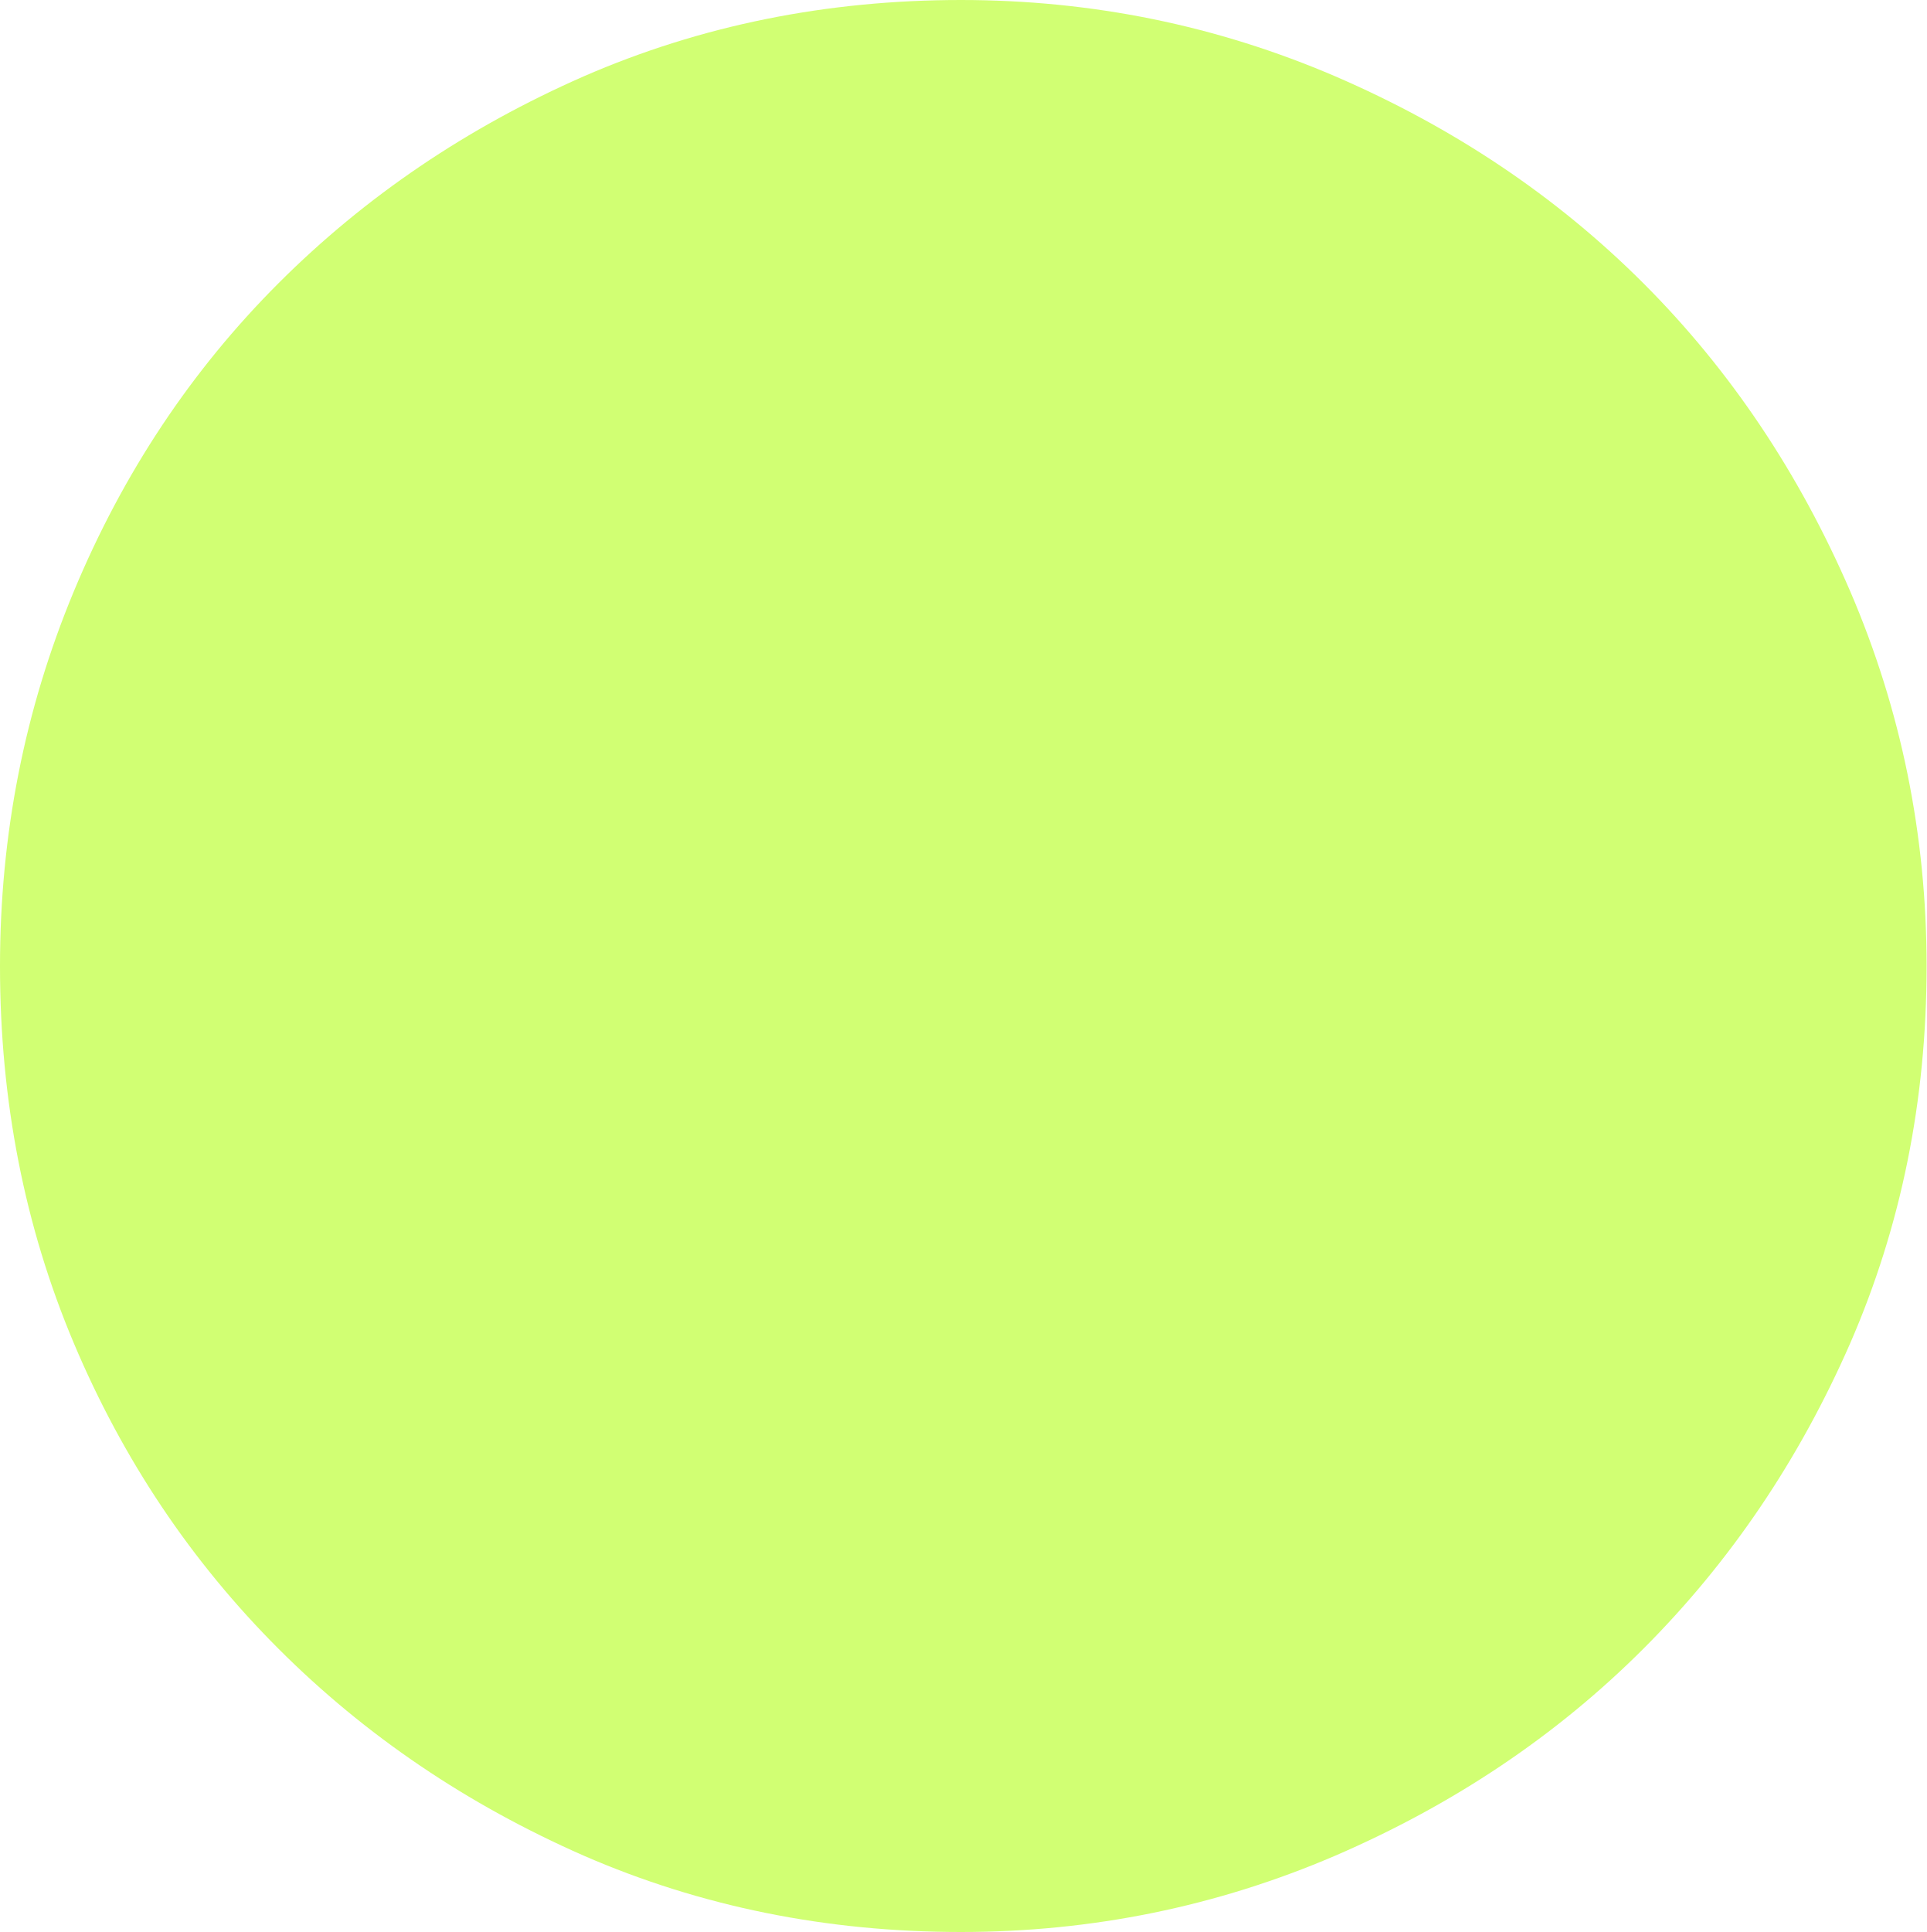
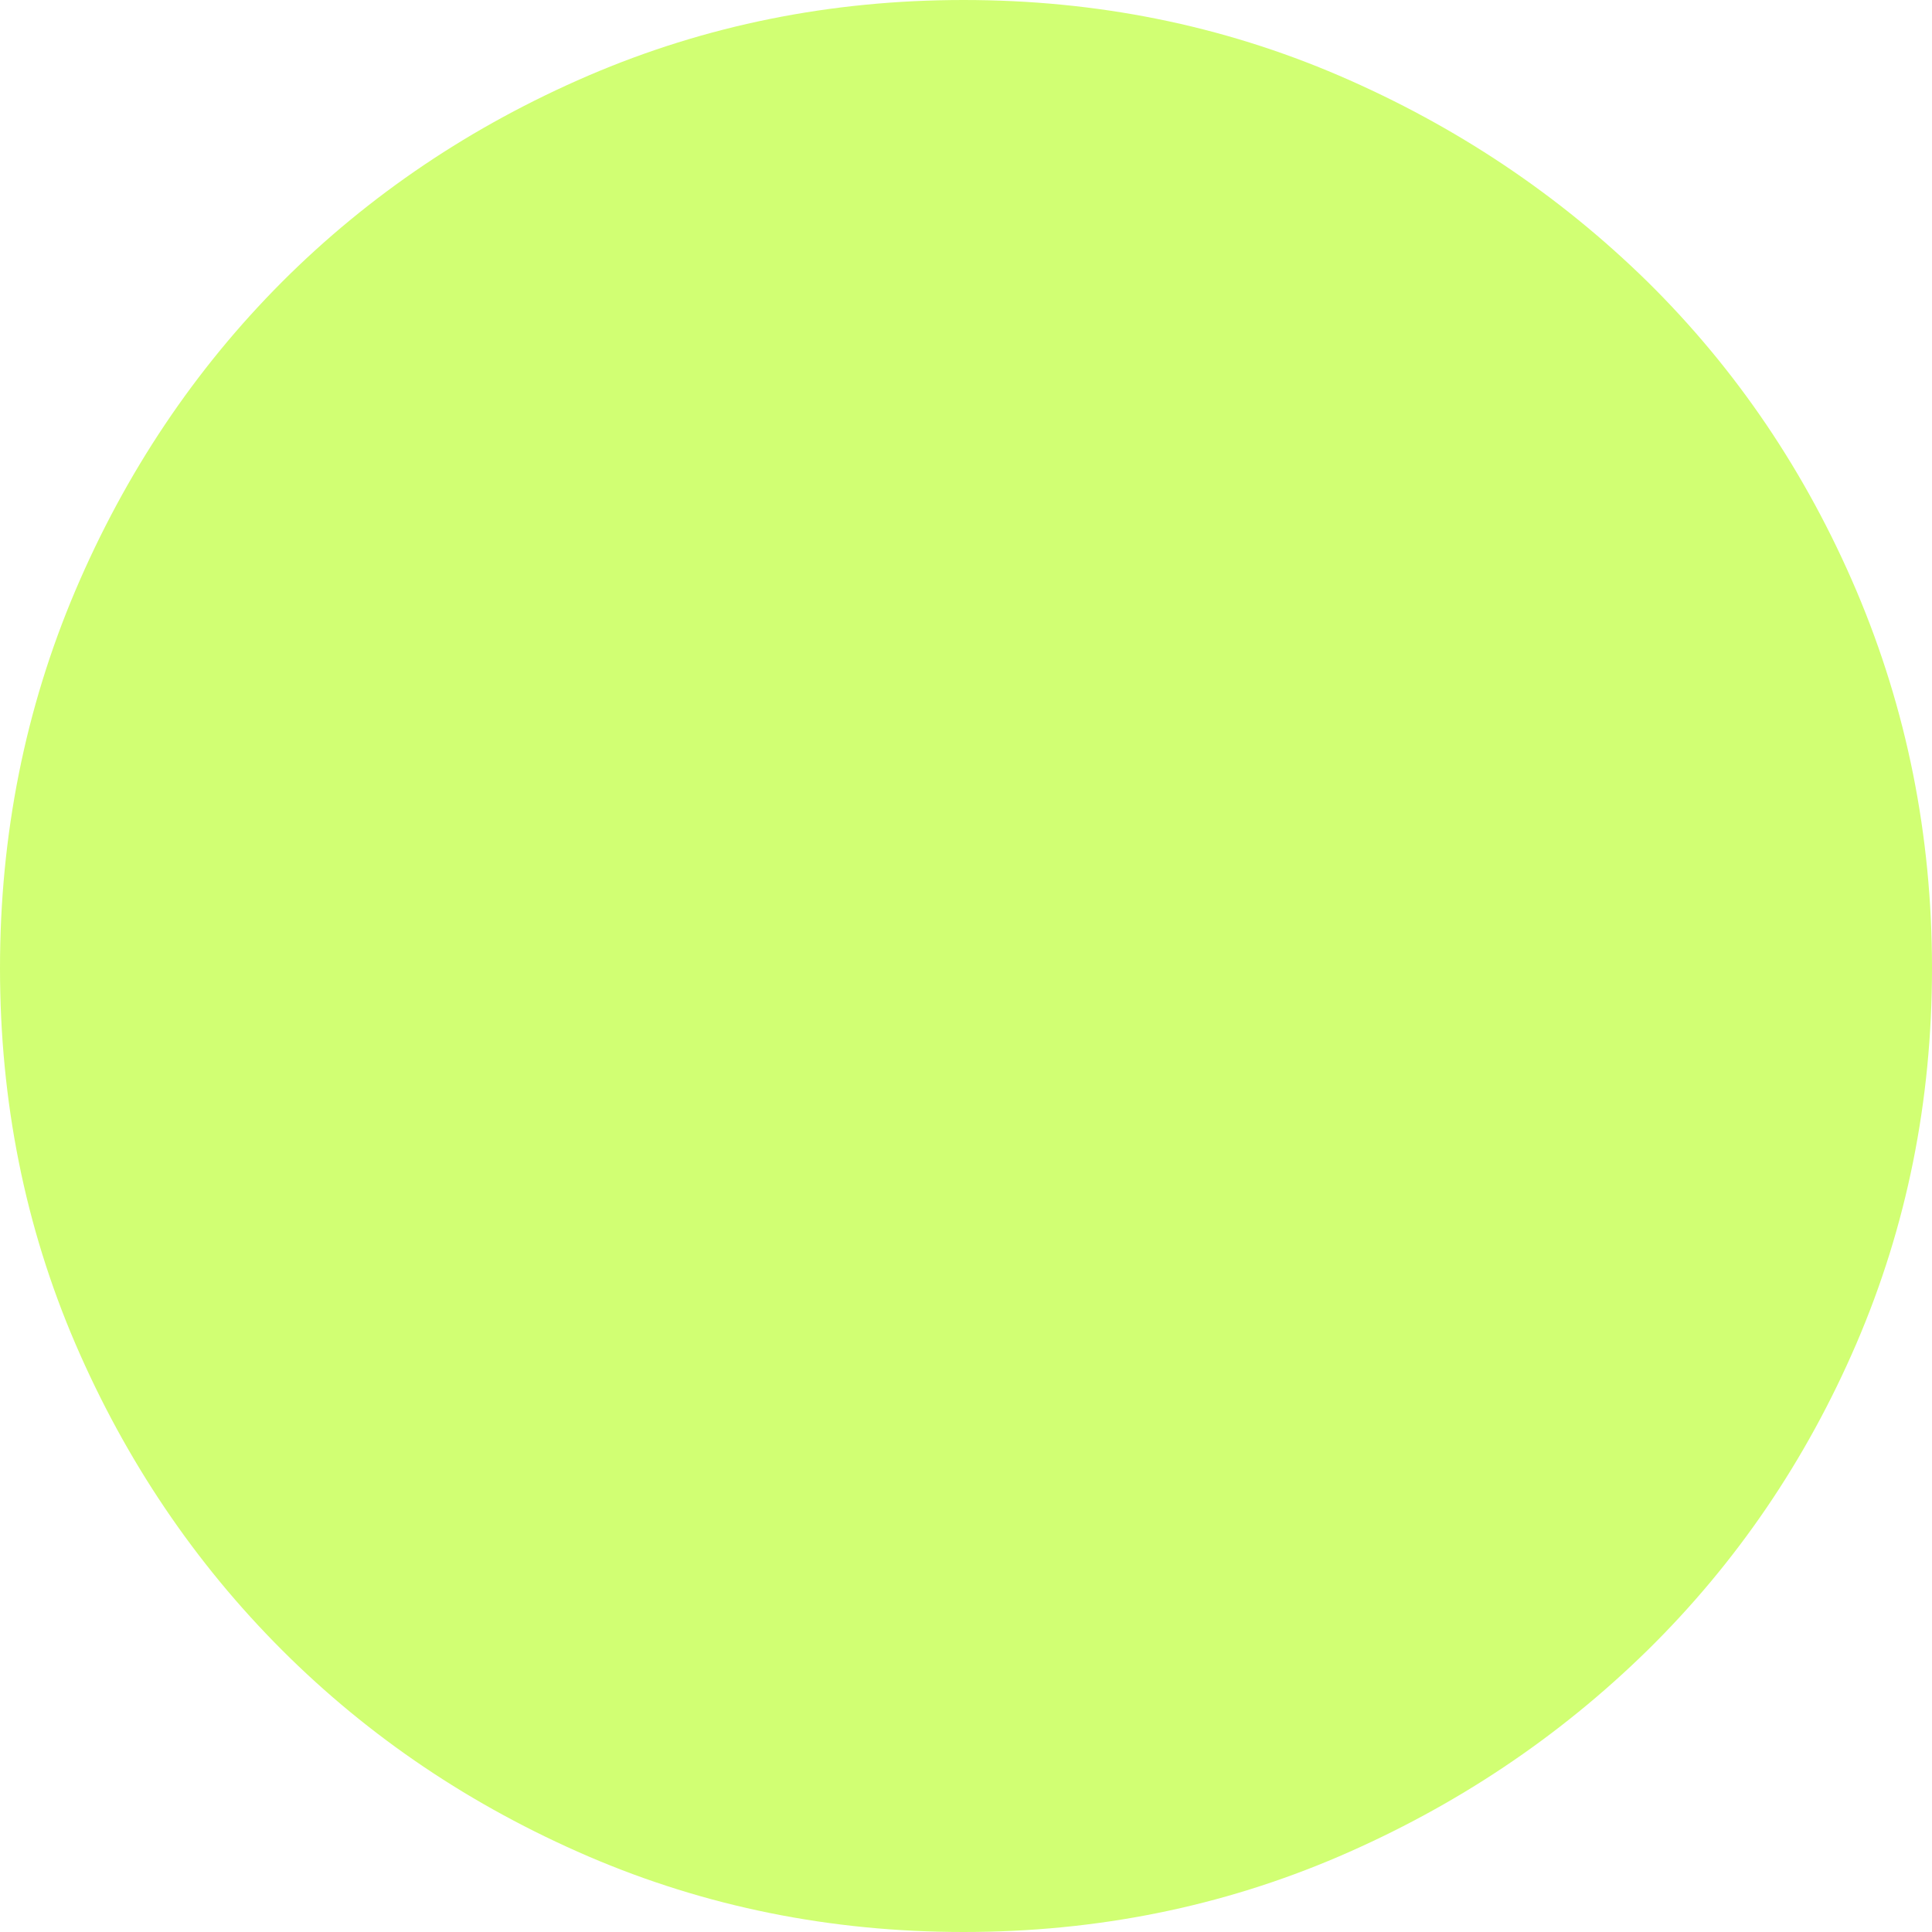
- <svg xmlns="http://www.w3.org/2000/svg" viewBox="0.094 -6.125 6.109 6.125" version="1.2" baseProfile="tiny">
+ <svg xmlns="http://www.w3.org/2000/svg" viewBox="0.094 -6.797 6.797 6.797" version="1.2" baseProfile="tiny">
  <defs>
</defs>
  <g fill="none" stroke="black" stroke-width="1" fill-rule="evenodd" stroke-linecap="square" stroke-linejoin="bevel">
    <g fill="#d1ff73" fill-opacity="1" stroke="none" transform="matrix(1,0,0,1,0,0)" font-family="ESRI Default Marker" font-size="7" font-weight="400" font-style="normal">
-       <path vector-effect="none" fill-rule="nonzero" d="M6.203,-3.062 C6.203,-2.635 6.122,-2.237 5.961,-1.867 C5.799,-1.497 5.581,-1.174 5.305,-0.898 C5.029,-0.622 4.703,-0.404 4.328,-0.242 C3.953,-0.081 3.557,0 3.141,0 C2.714,0 2.315,-0.081 1.945,-0.242 C1.576,-0.404 1.253,-0.622 0.977,-0.898 C0.701,-1.174 0.484,-1.497 0.328,-1.867 C0.172,-2.237 0.094,-2.635 0.094,-3.062 C0.094,-3.479 0.172,-3.875 0.328,-4.25 C0.484,-4.625 0.701,-4.951 0.977,-5.227 C1.253,-5.503 1.576,-5.721 1.945,-5.883 C2.315,-6.044 2.714,-6.125 3.141,-6.125 C3.557,-6.125 3.953,-6.044 4.328,-5.883 C4.703,-5.721 5.029,-5.503 5.305,-5.227 C5.581,-4.951 5.799,-4.625 5.961,-4.25 C6.122,-3.875 6.203,-3.479 6.203,-3.062 " />
+       <path vector-effect="none" fill-rule="nonzero" d="M6.891,-3.391 C6.891,-2.922 6.802,-2.482 6.625,-2.07 C6.448,-1.659 6.203,-1.299 5.891,-0.992 C5.578,-0.685 5.216,-0.443 4.805,-0.266 C4.393,-0.089 3.953,0 3.484,0 C3.016,0 2.576,-0.089 2.164,-0.266 C1.753,-0.443 1.393,-0.685 1.086,-0.992 C0.779,-1.299 0.536,-1.659 0.359,-2.07 C0.182,-2.482 0.094,-2.922 0.094,-3.391 C0.094,-3.859 0.182,-4.302 0.359,-4.719 C0.536,-5.135 0.779,-5.497 1.086,-5.805 C1.393,-6.112 1.753,-6.354 2.164,-6.531 C2.576,-6.708 3.016,-6.797 3.484,-6.797 C3.953,-6.797 4.393,-6.708 4.805,-6.531 C5.216,-6.354 5.578,-6.112 5.891,-5.805 C6.203,-5.497 6.448,-5.135 6.625,-4.719 C6.802,-4.302 6.891,-3.859 6.891,-3.391 " />
    </g>
  </g>
</svg>
